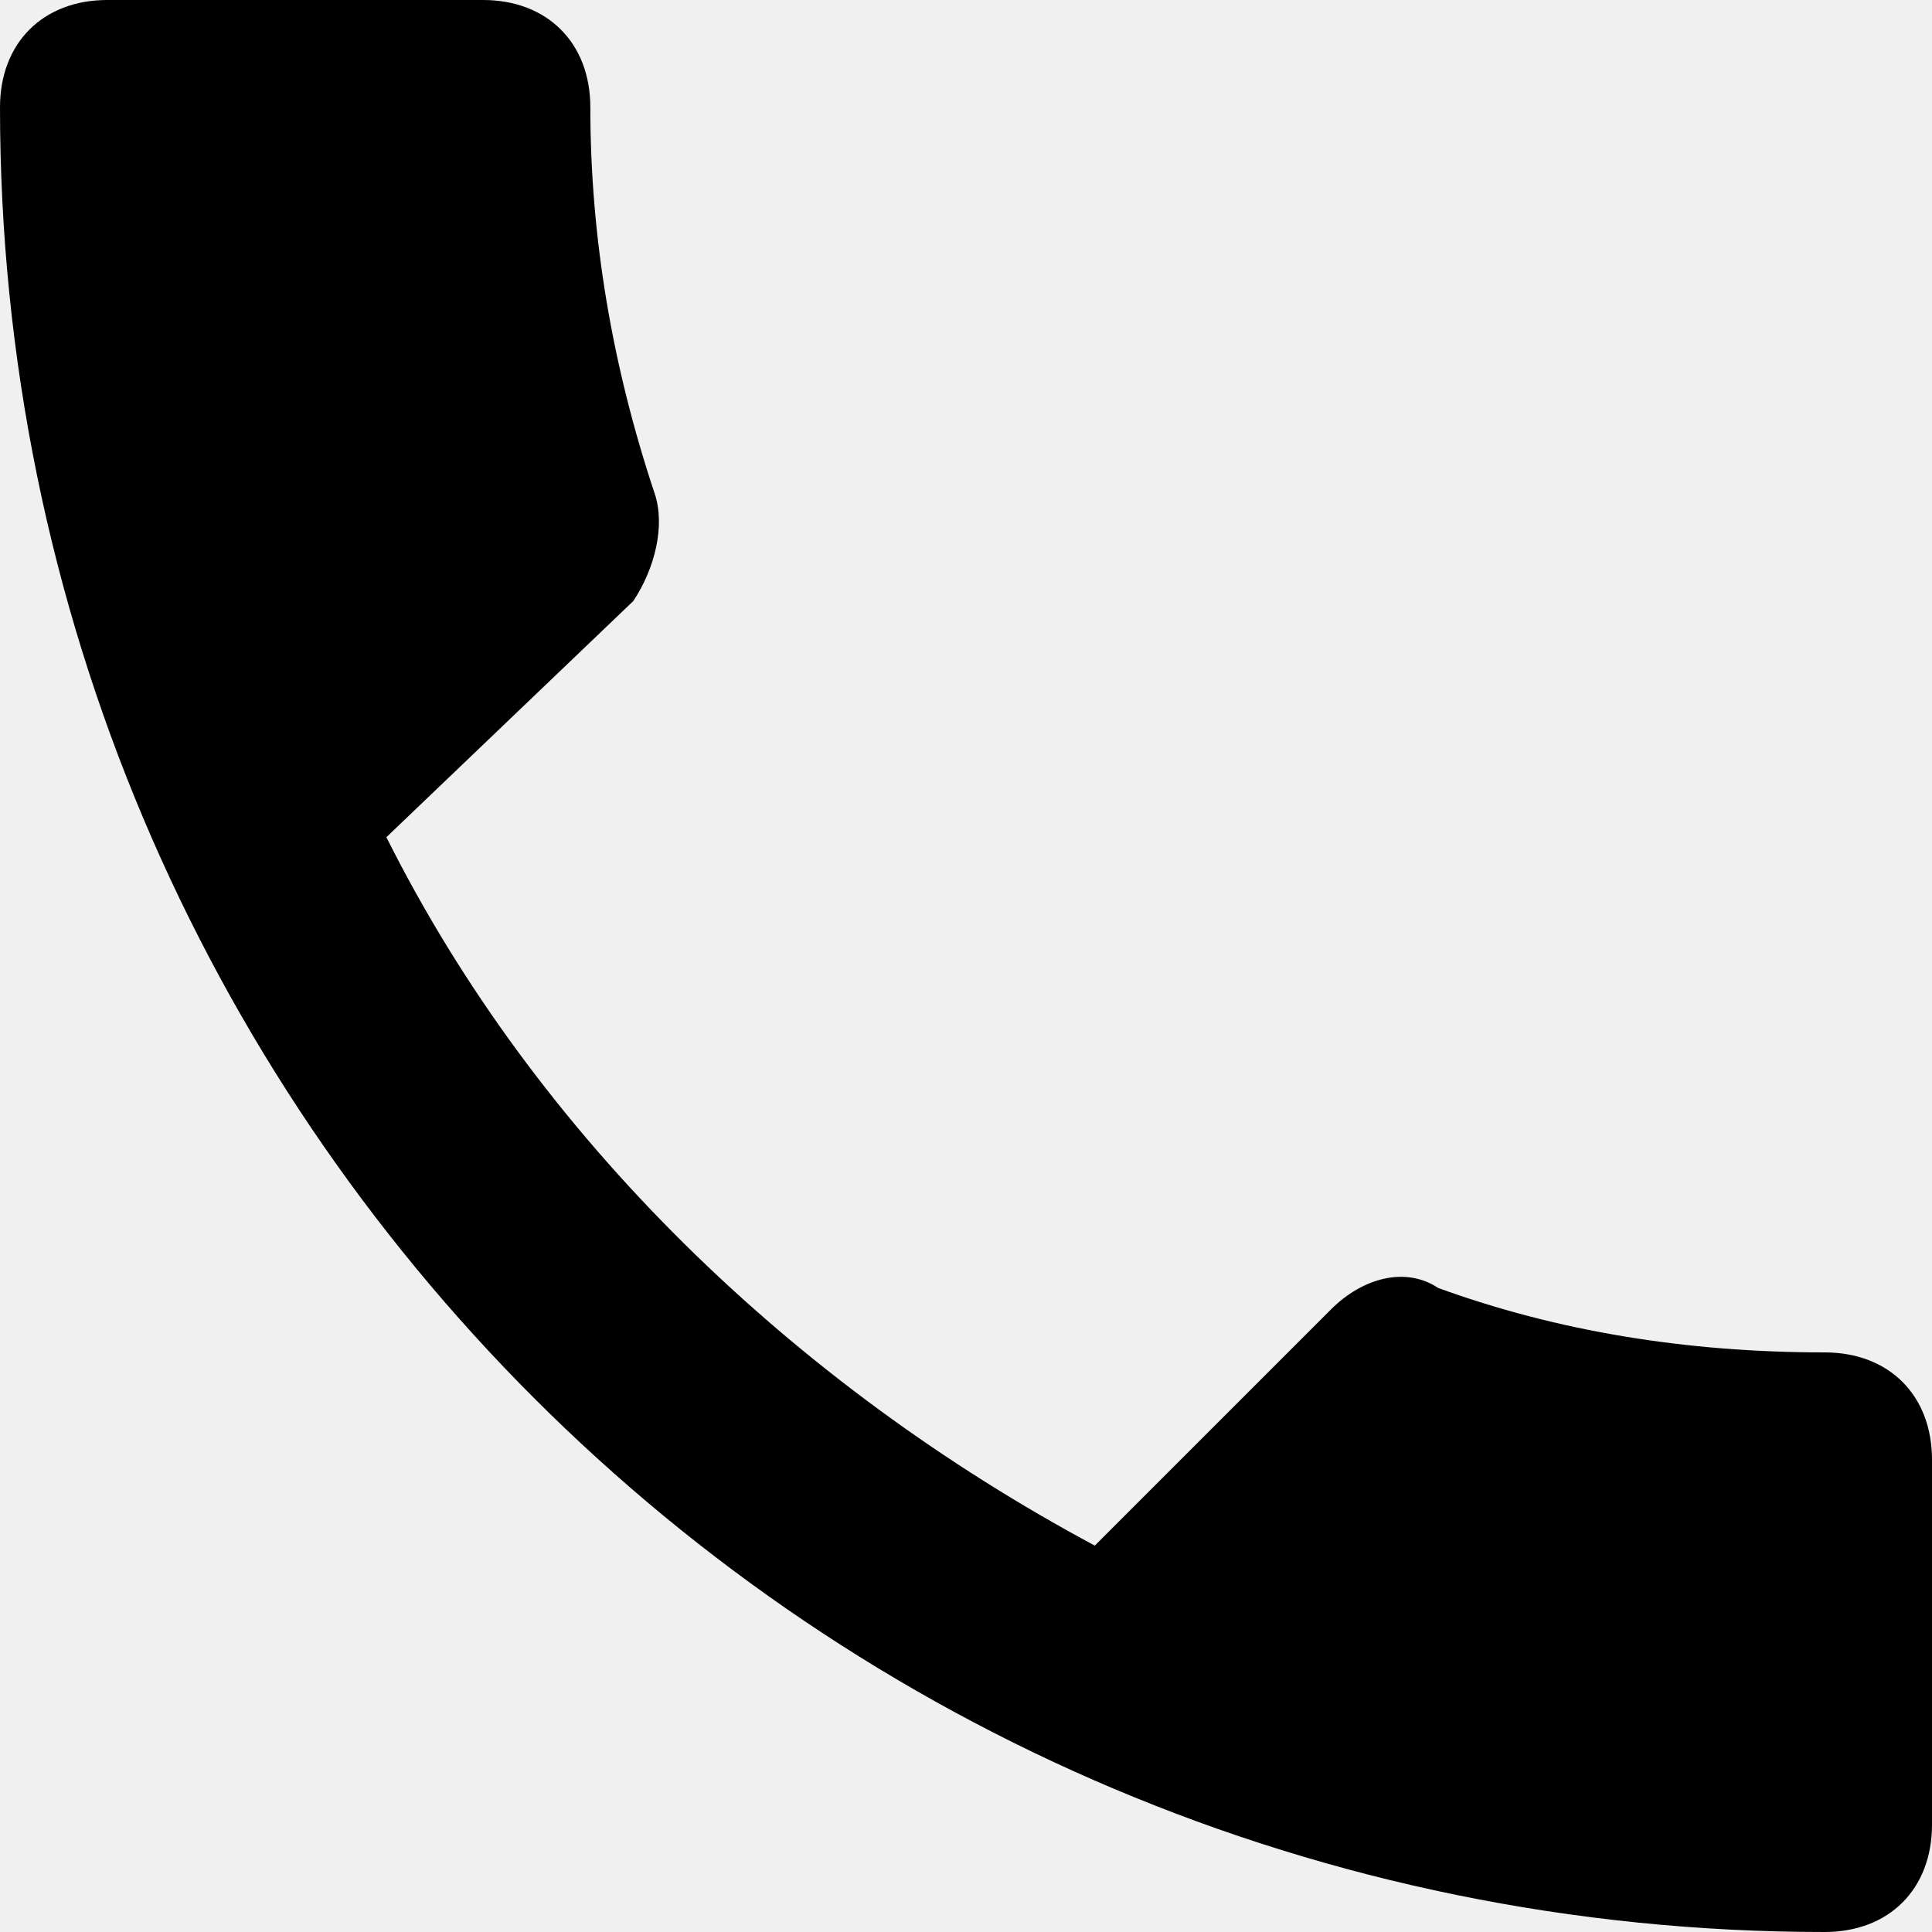
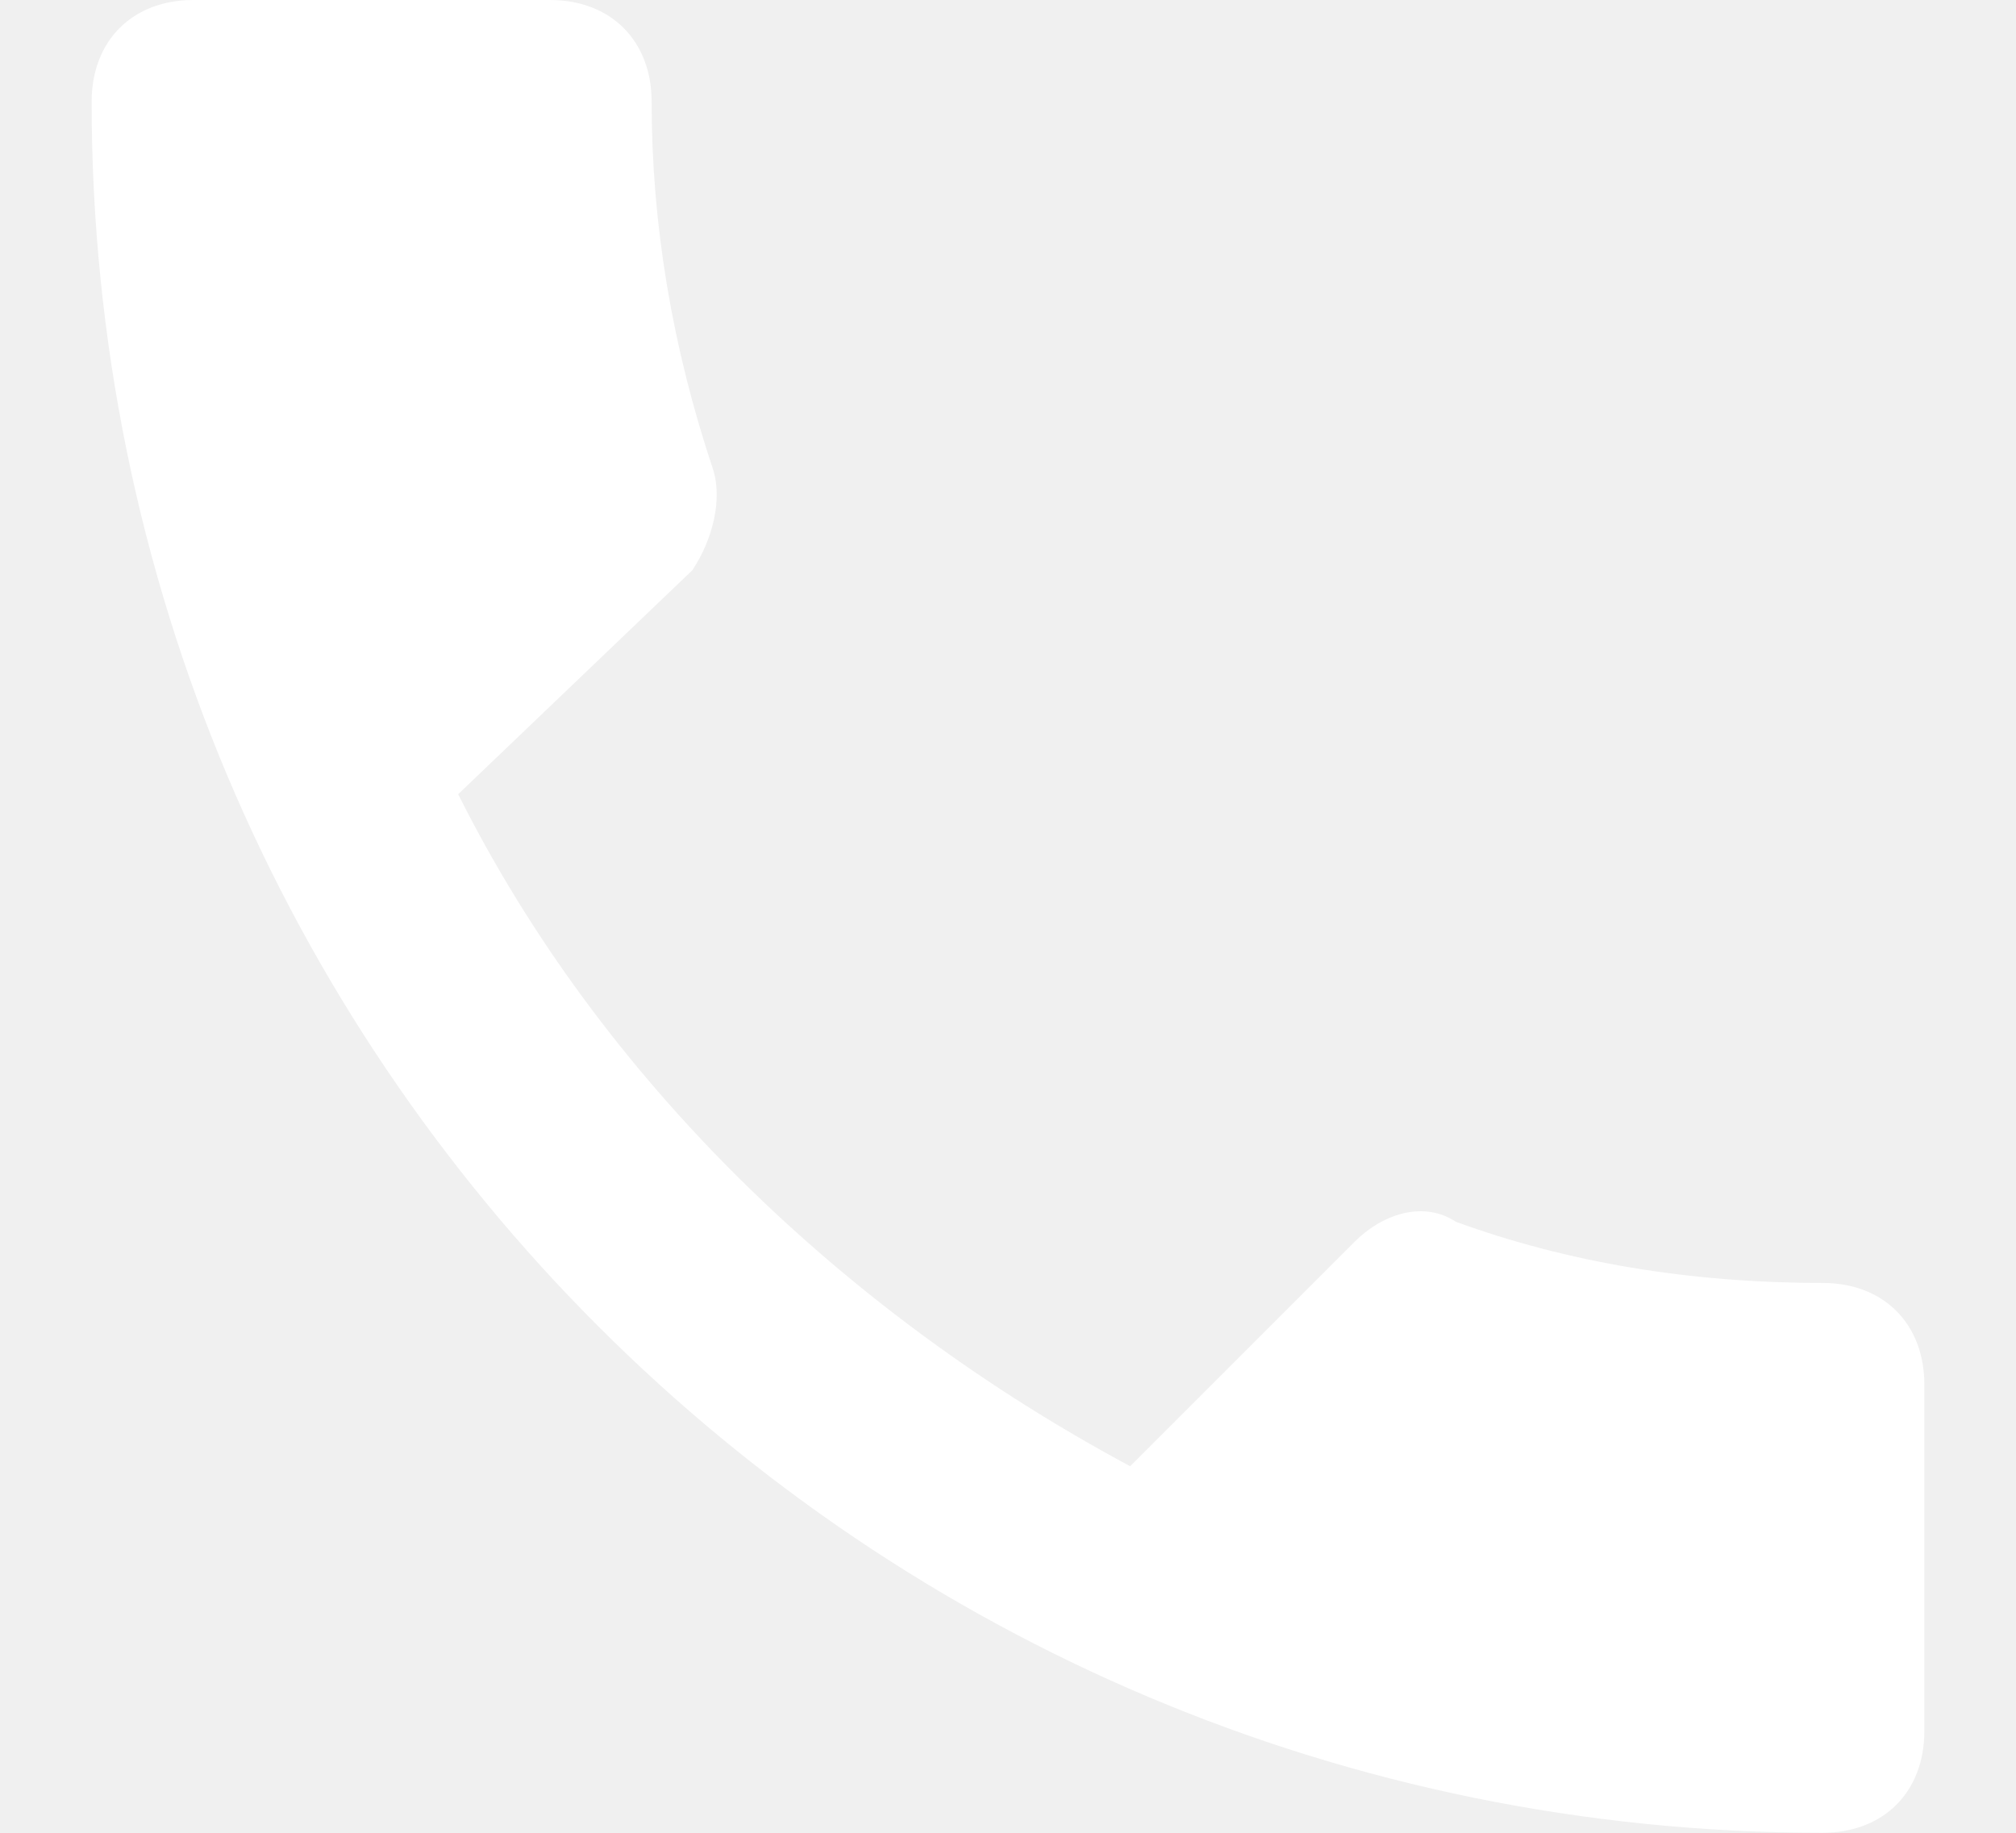
- <svg xmlns="http://www.w3.org/2000/svg" height="18px" version="1.1" viewBox="0 0 18 18" width="18px">
+ <svg xmlns="http://www.w3.org/2000/svg" height="20px" version="1.1" viewBox="0 0 18 18" width="22px">
  <defs />
  <g fill="none" fill-rule="evenodd" id="Page-1" stroke="none" stroke-width="1">
-     <g fill="#000000" id="Icons-Communication" transform="translate(-85, -126)">
+     <g fill="#ffffff" id="Icons-Communication" transform="translate(-85, -126)">
      <g id="phone" transform="translate(85, 126)">
        <path d="M3.6,7.8 C5,10.6 7.4,12.9 10.2,14.4 L12.4,12.2 C12.7,11.9 13.1,11.8 13.4,12 C14.5,12.4 15.7,12.6 17,12.6 C17.6,12.6 18,13 18,13.6 L18,17 C18,17.6 17.6,18 17,18 C7.6,18 0,10.4 0,1 C0,0.4 0.4,0 1,0 L4.5,0 C5.1,0 5.5,0.4 5.5,1 C5.5,2.2 5.7,3.4 6.1,4.6 C6.2,4.9 6.1,5.3 5.9,5.6 L3.6,7.8 L3.6,7.8 Z" id="Shape" />
      </g>
    </g>
  </g>
</svg>
